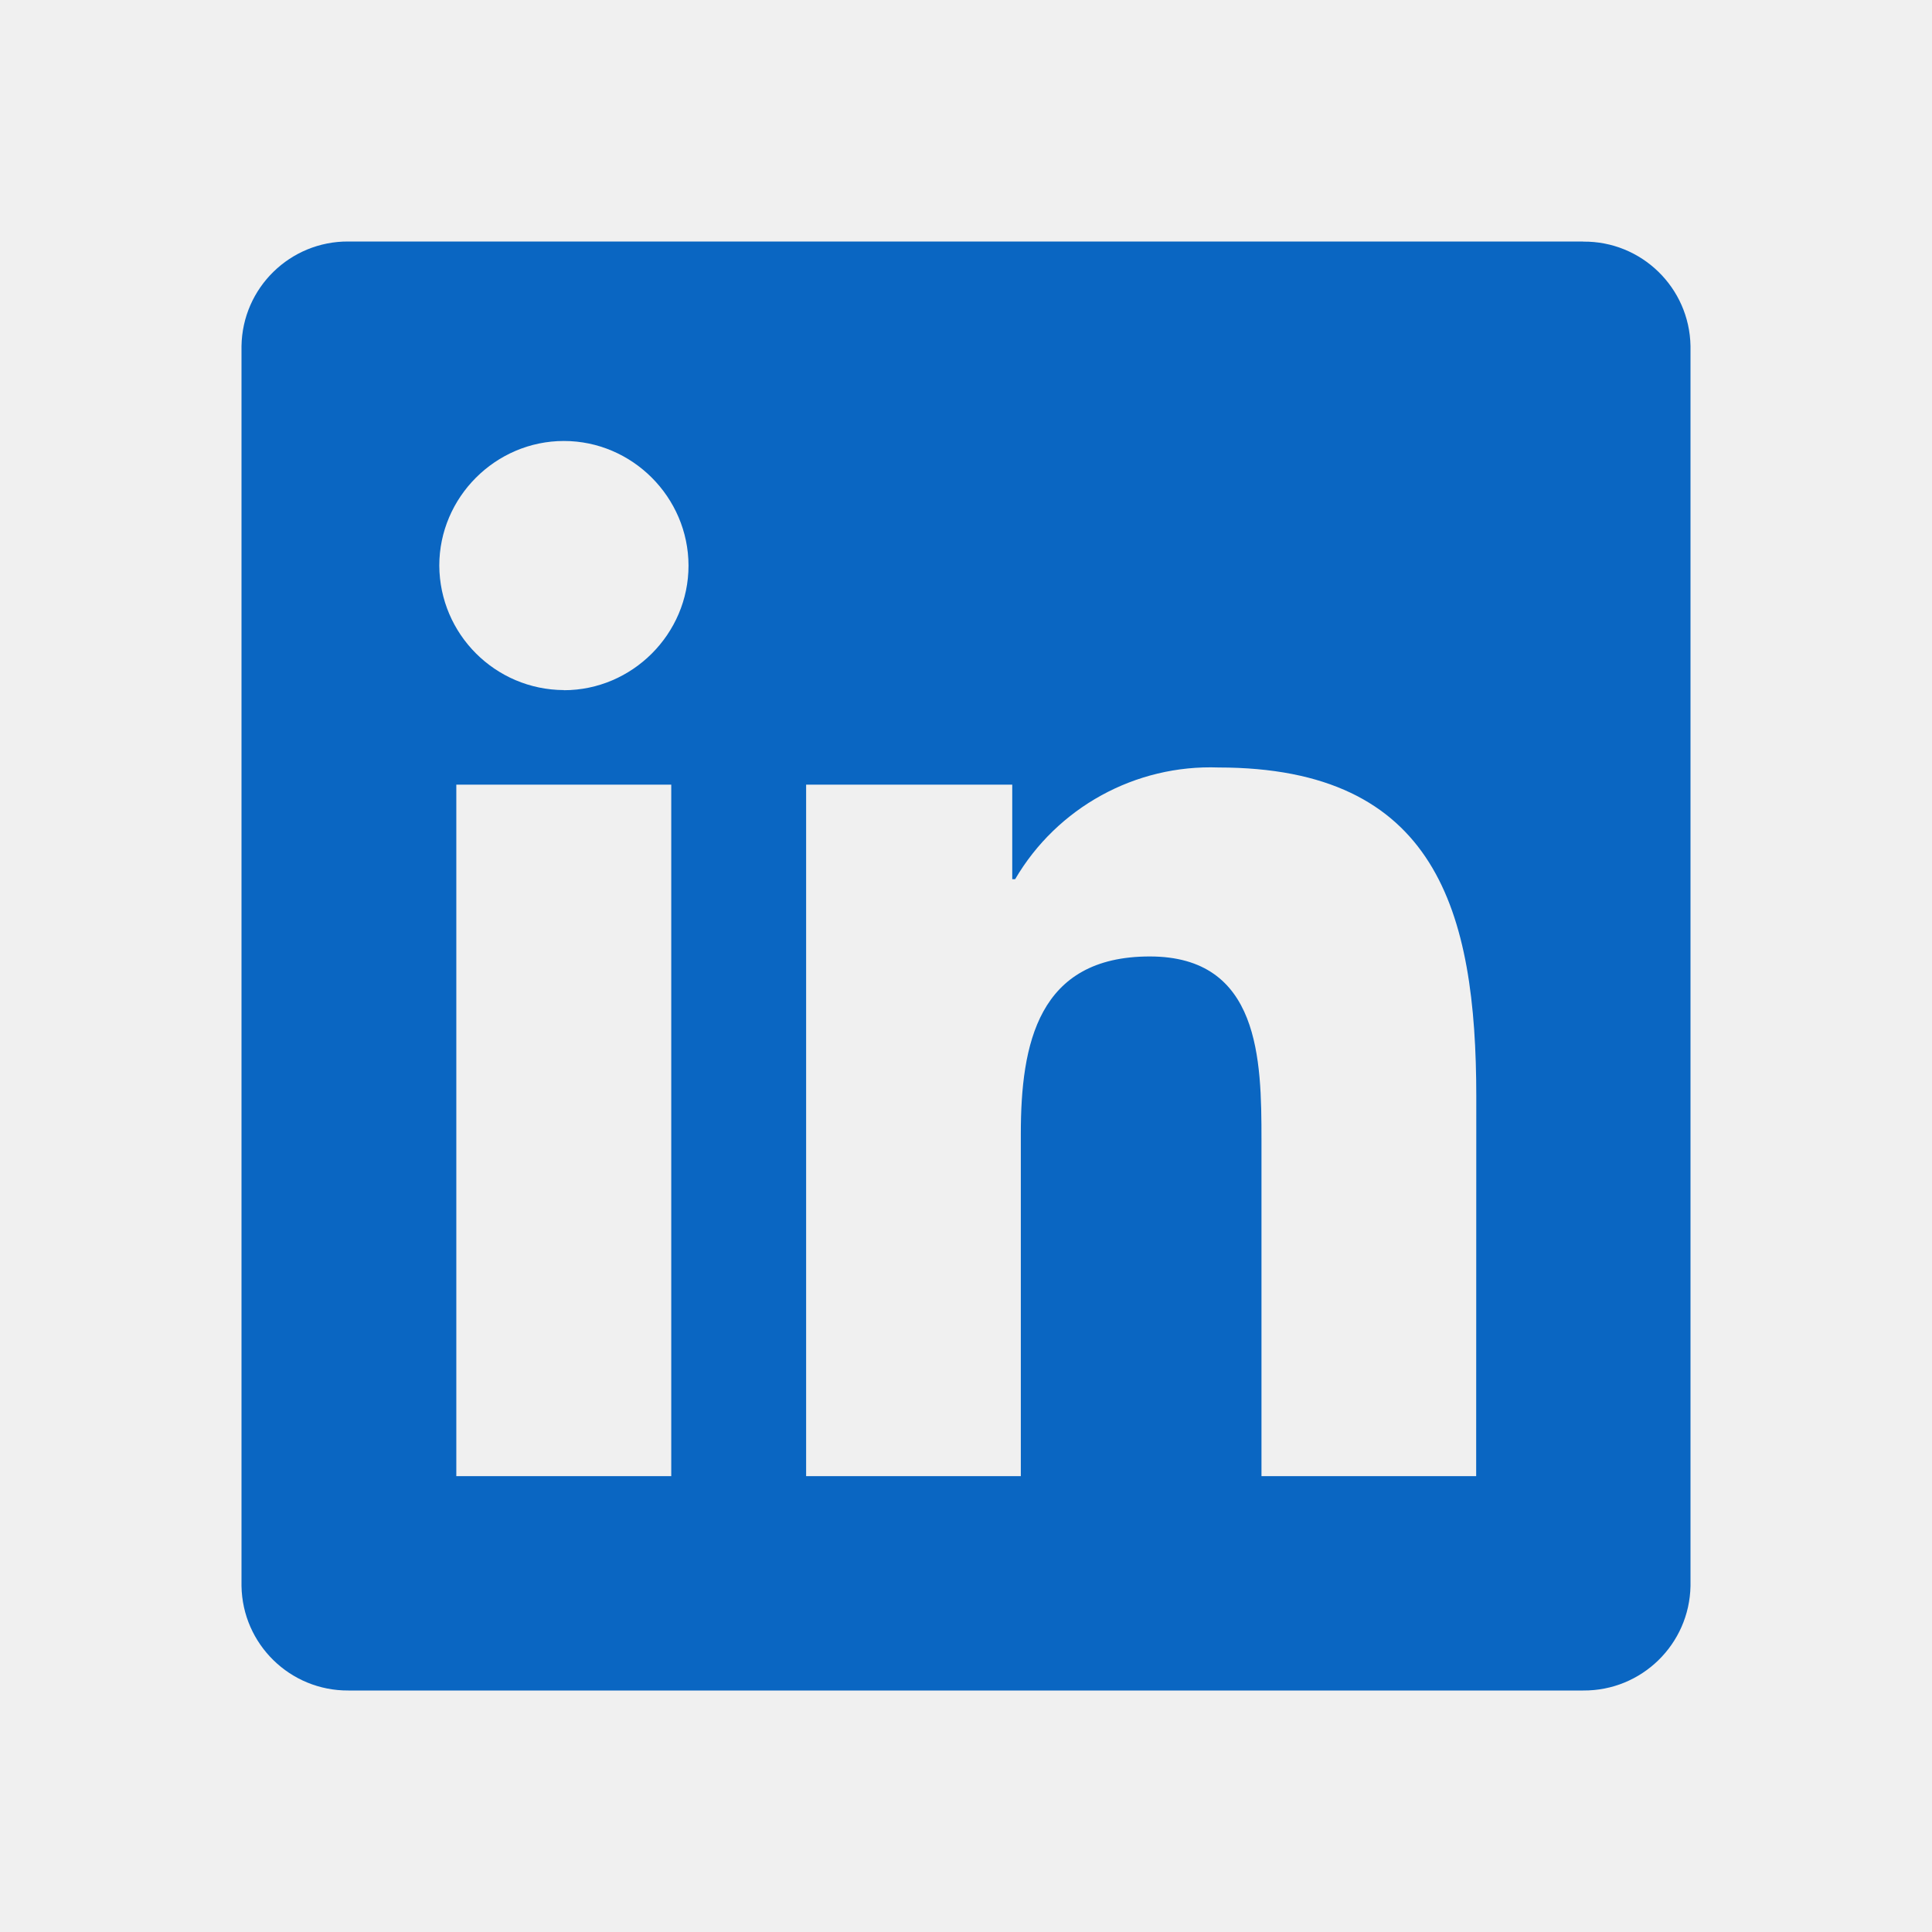
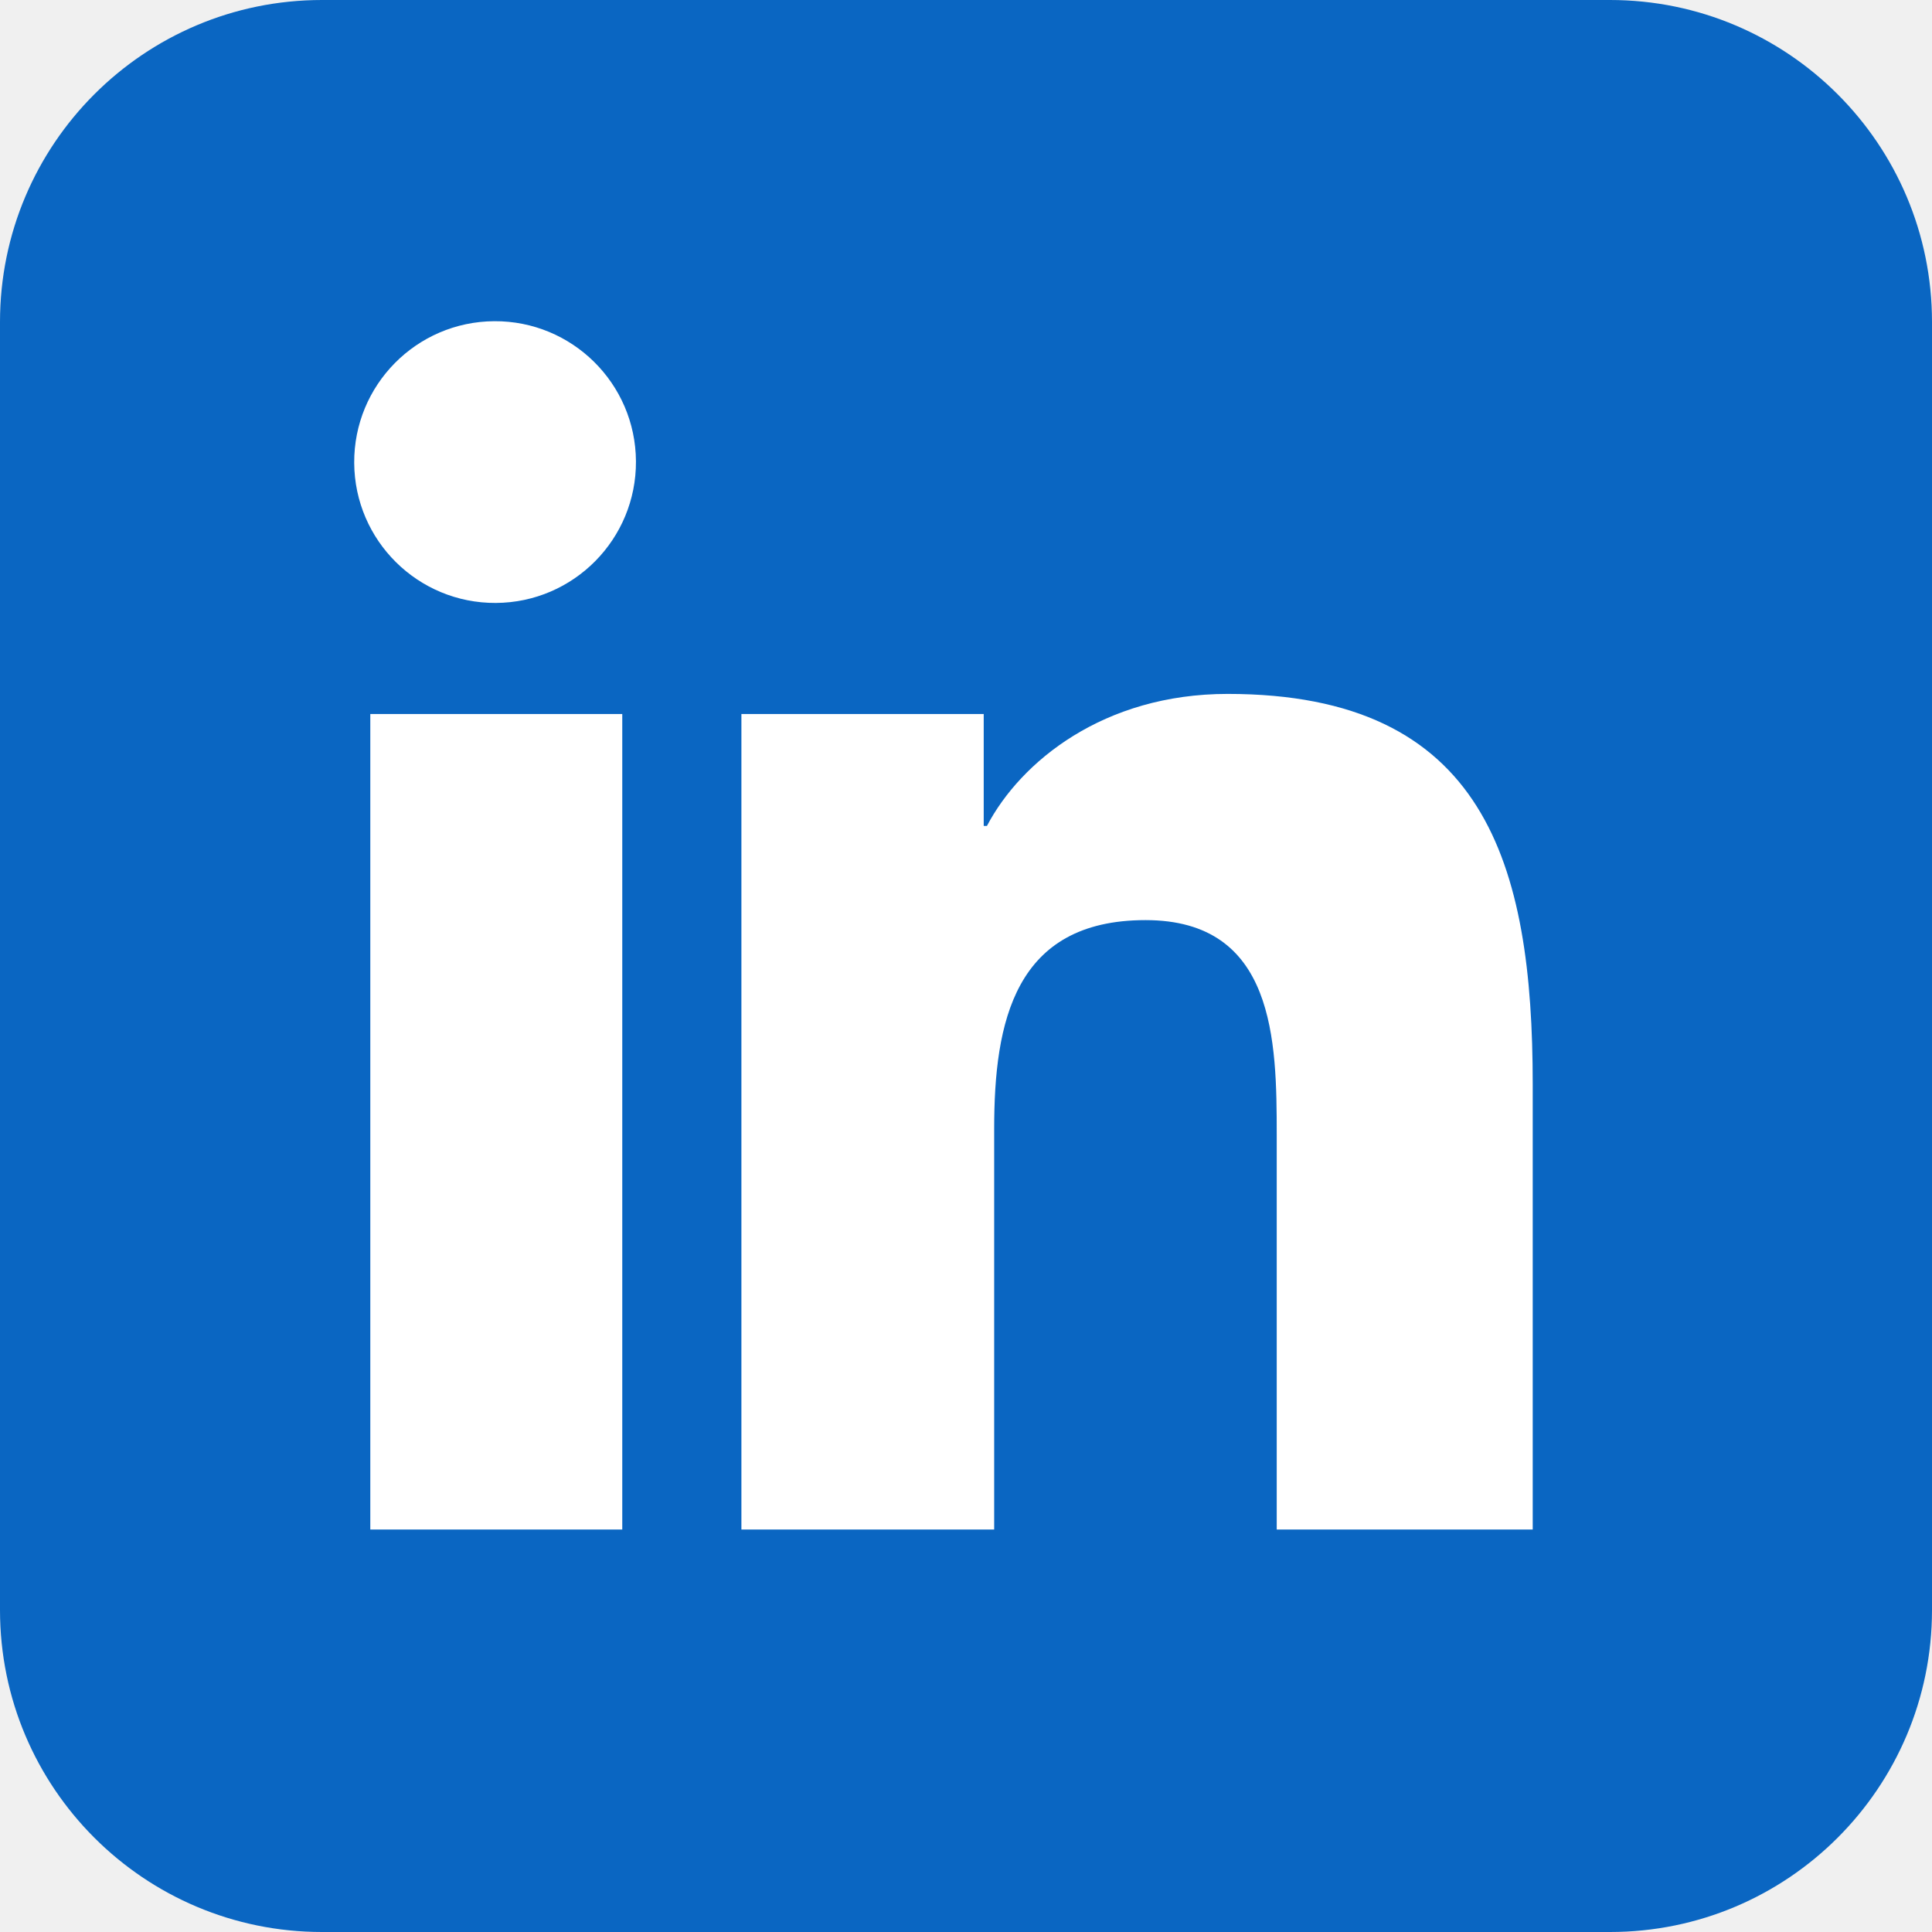
- <svg xmlns="http://www.w3.org/2000/svg" width="800px" height="800px" viewBox="0 0 16 16" fill="none">
-   <path fill="#0A66C2" d="M12.225 12.225h-1.778V9.44c0-.664-.012-1.519-.925-1.519-.926 0-1.068.724-1.068 1.47v2.834H6.676V6.498h1.707v.783h.024c.348-.594.996-.95 1.684-.925 1.802 0 2.135 1.185 2.135 2.728l-.001 3.14zM4.67 5.715a1.037 1.037 0 01-1.032-1.031c0-.566.466-1.032 1.032-1.032.566 0 1.031.466 1.032 1.032 0 .566-.466 1.032-1.032 1.032zm.889 6.51h-1.78V6.498h1.78v5.727zM13.11 2H2.885A.88.88 0 002 2.866v10.268a.88.88 0 00.885.866h10.226a.882.882 0 00.889-.866V2.865a.88.88 0 00-.889-.864z" />
+ <svg xmlns="http://www.w3.org/2000/svg" viewBox="0 0 24 24" width="24" height="24">
+   <rect width="24" height="24" rx="4" fill="#0A66C2" />
+   <path fill="#FFFFFF" d="M19 19h-3.14v-4.9c0-1.17-.02-2.67-1.63-2.67-1.63 0-1.88 1.27-1.88 2.59V19H9.21V8.87h3.01v1.39h.04c.42-.8 1.45-1.64 2.99-1.64 3.2 0 3.79 2.11 3.79 4.85V19zM6.16 7.49A1.75 1.75 0 1 1 7.9 5.73a1.75 1.75 0 0 1-1.74 1.76zM7.73 19H4.6V8.87h3.13V19z" />
</svg>
